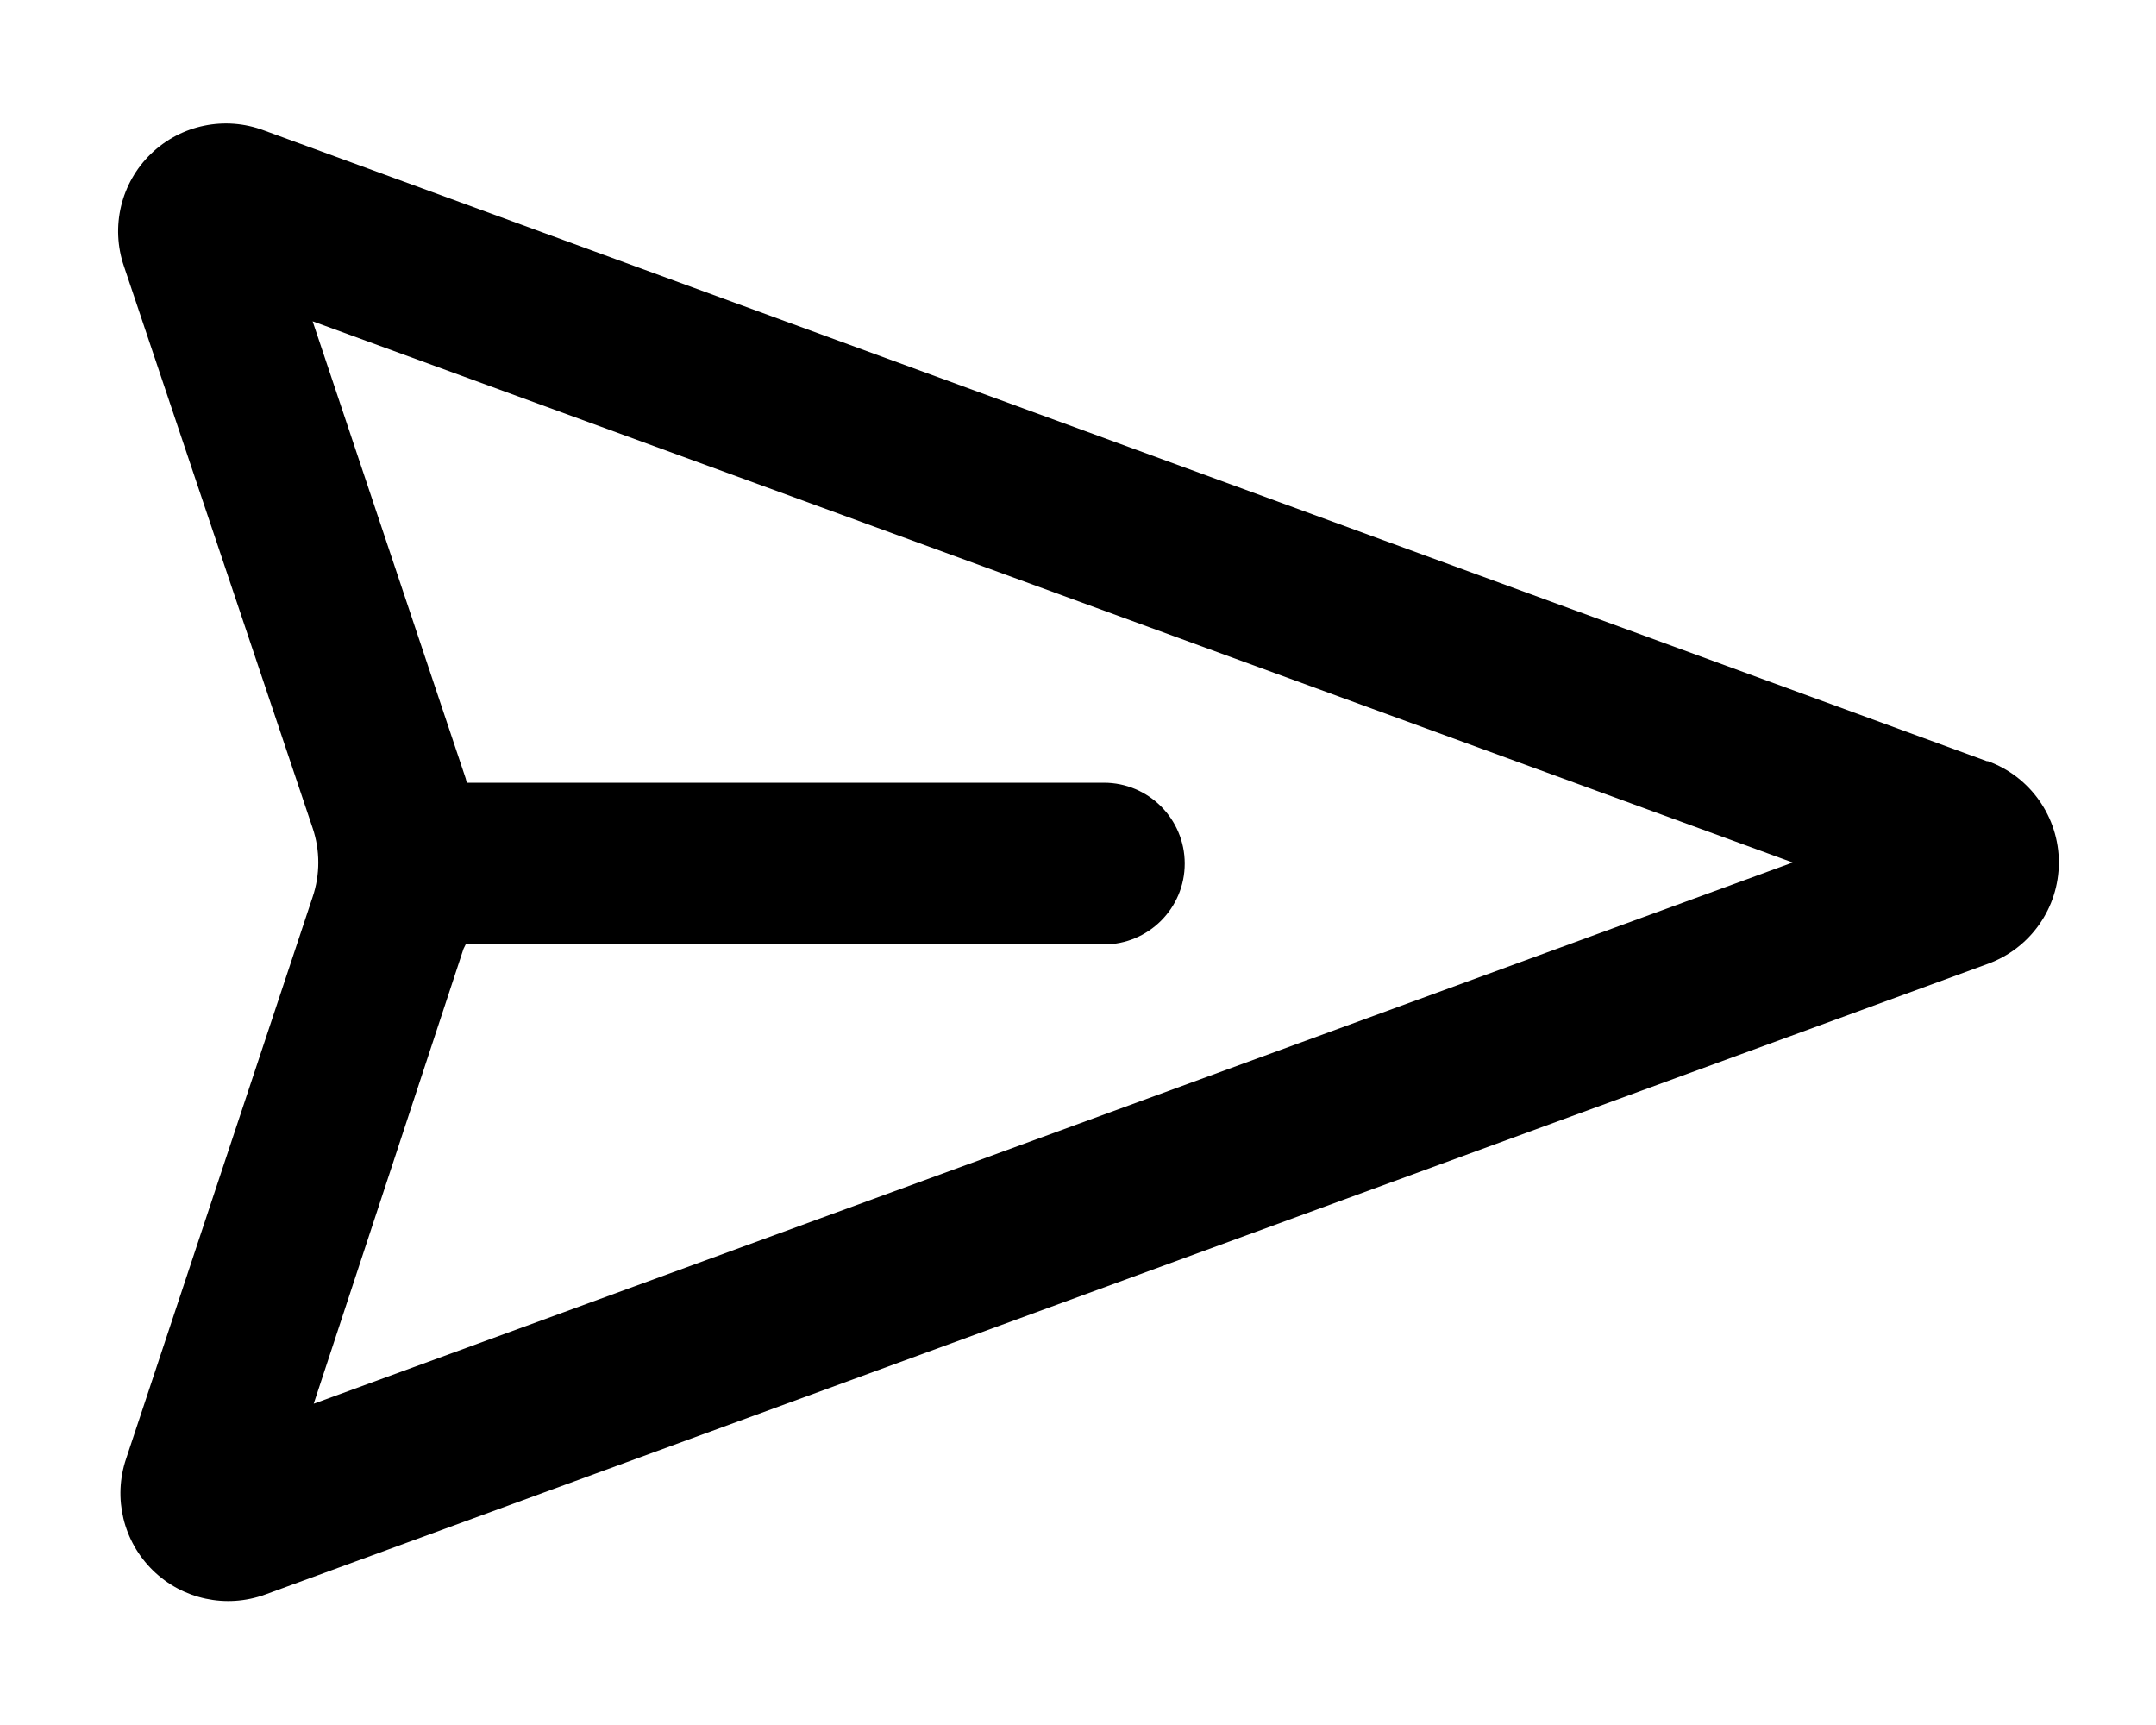
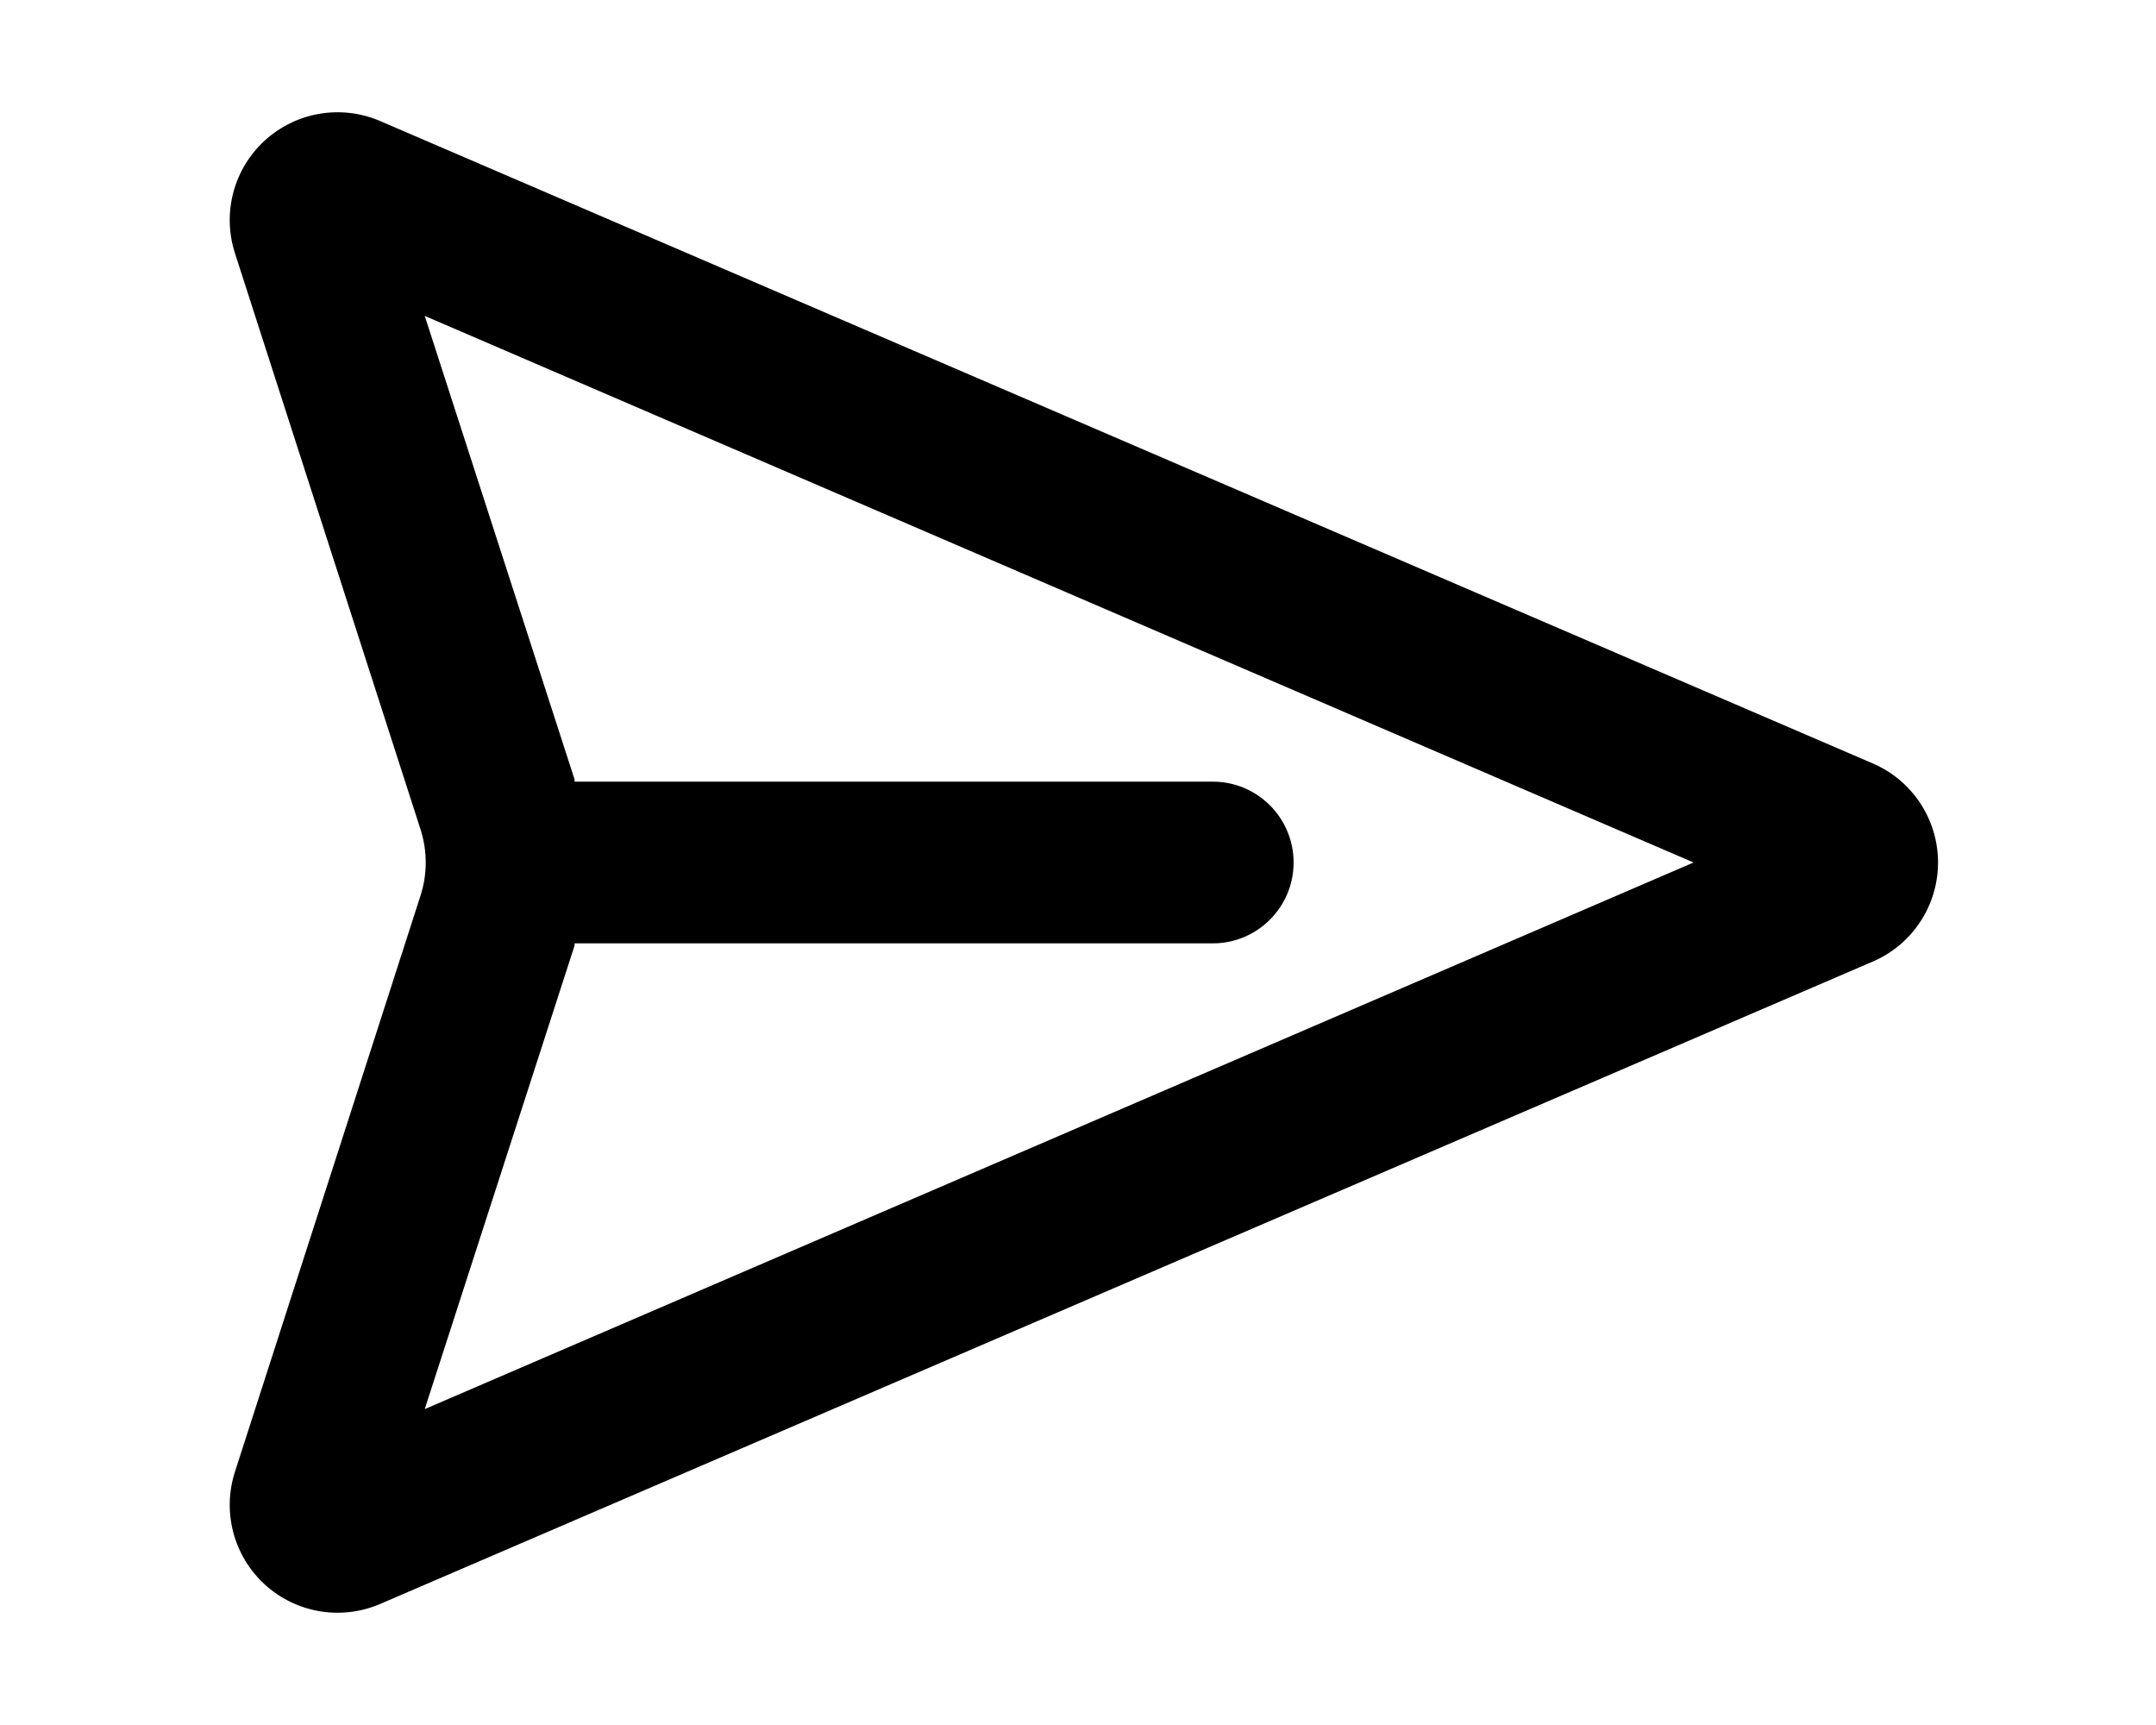
<svg xmlns="http://www.w3.org/2000/svg" viewBox="0 0 20 16" fill="currentColor">
-   <path fill-rule="evenodd" d="M18.43 7.06 2.45 1.21a1 1 0 0 0-1.3 1.26L2.9 7.68a1 1 0 0 1 0 .64l-1.73 5.21a1 1 0 0 0 1.29 1.26l15.98-5.85a1 1 0 0 0 0-1.88Zm-1.8.94L2.91 13.02 4.3 8.8l.02-.04h5.92a.75.75 0 0 0 0-1.5H4.33l-.01-.04L2.9 2.98 16.63 8Z" />
+   <path fill-rule="evenodd" d="M17.37 7.08 3.52 1.12a1 1 0 0 0-1.34 1.23L3.9 7.69a1 1 0 0 1 0 .62l-1.72 5.34a1 1 0 0 0 1.34 1.23l13.85-5.96a1 1 0 0 0 0-1.84Zm-12.04.15-1.39-4.3L15.71 8 3.94 13.07l1.39-4.3v-.02h5.92a.75.75 0 0 0 0-1.5H5.33v-.02Z" />
</svg>
